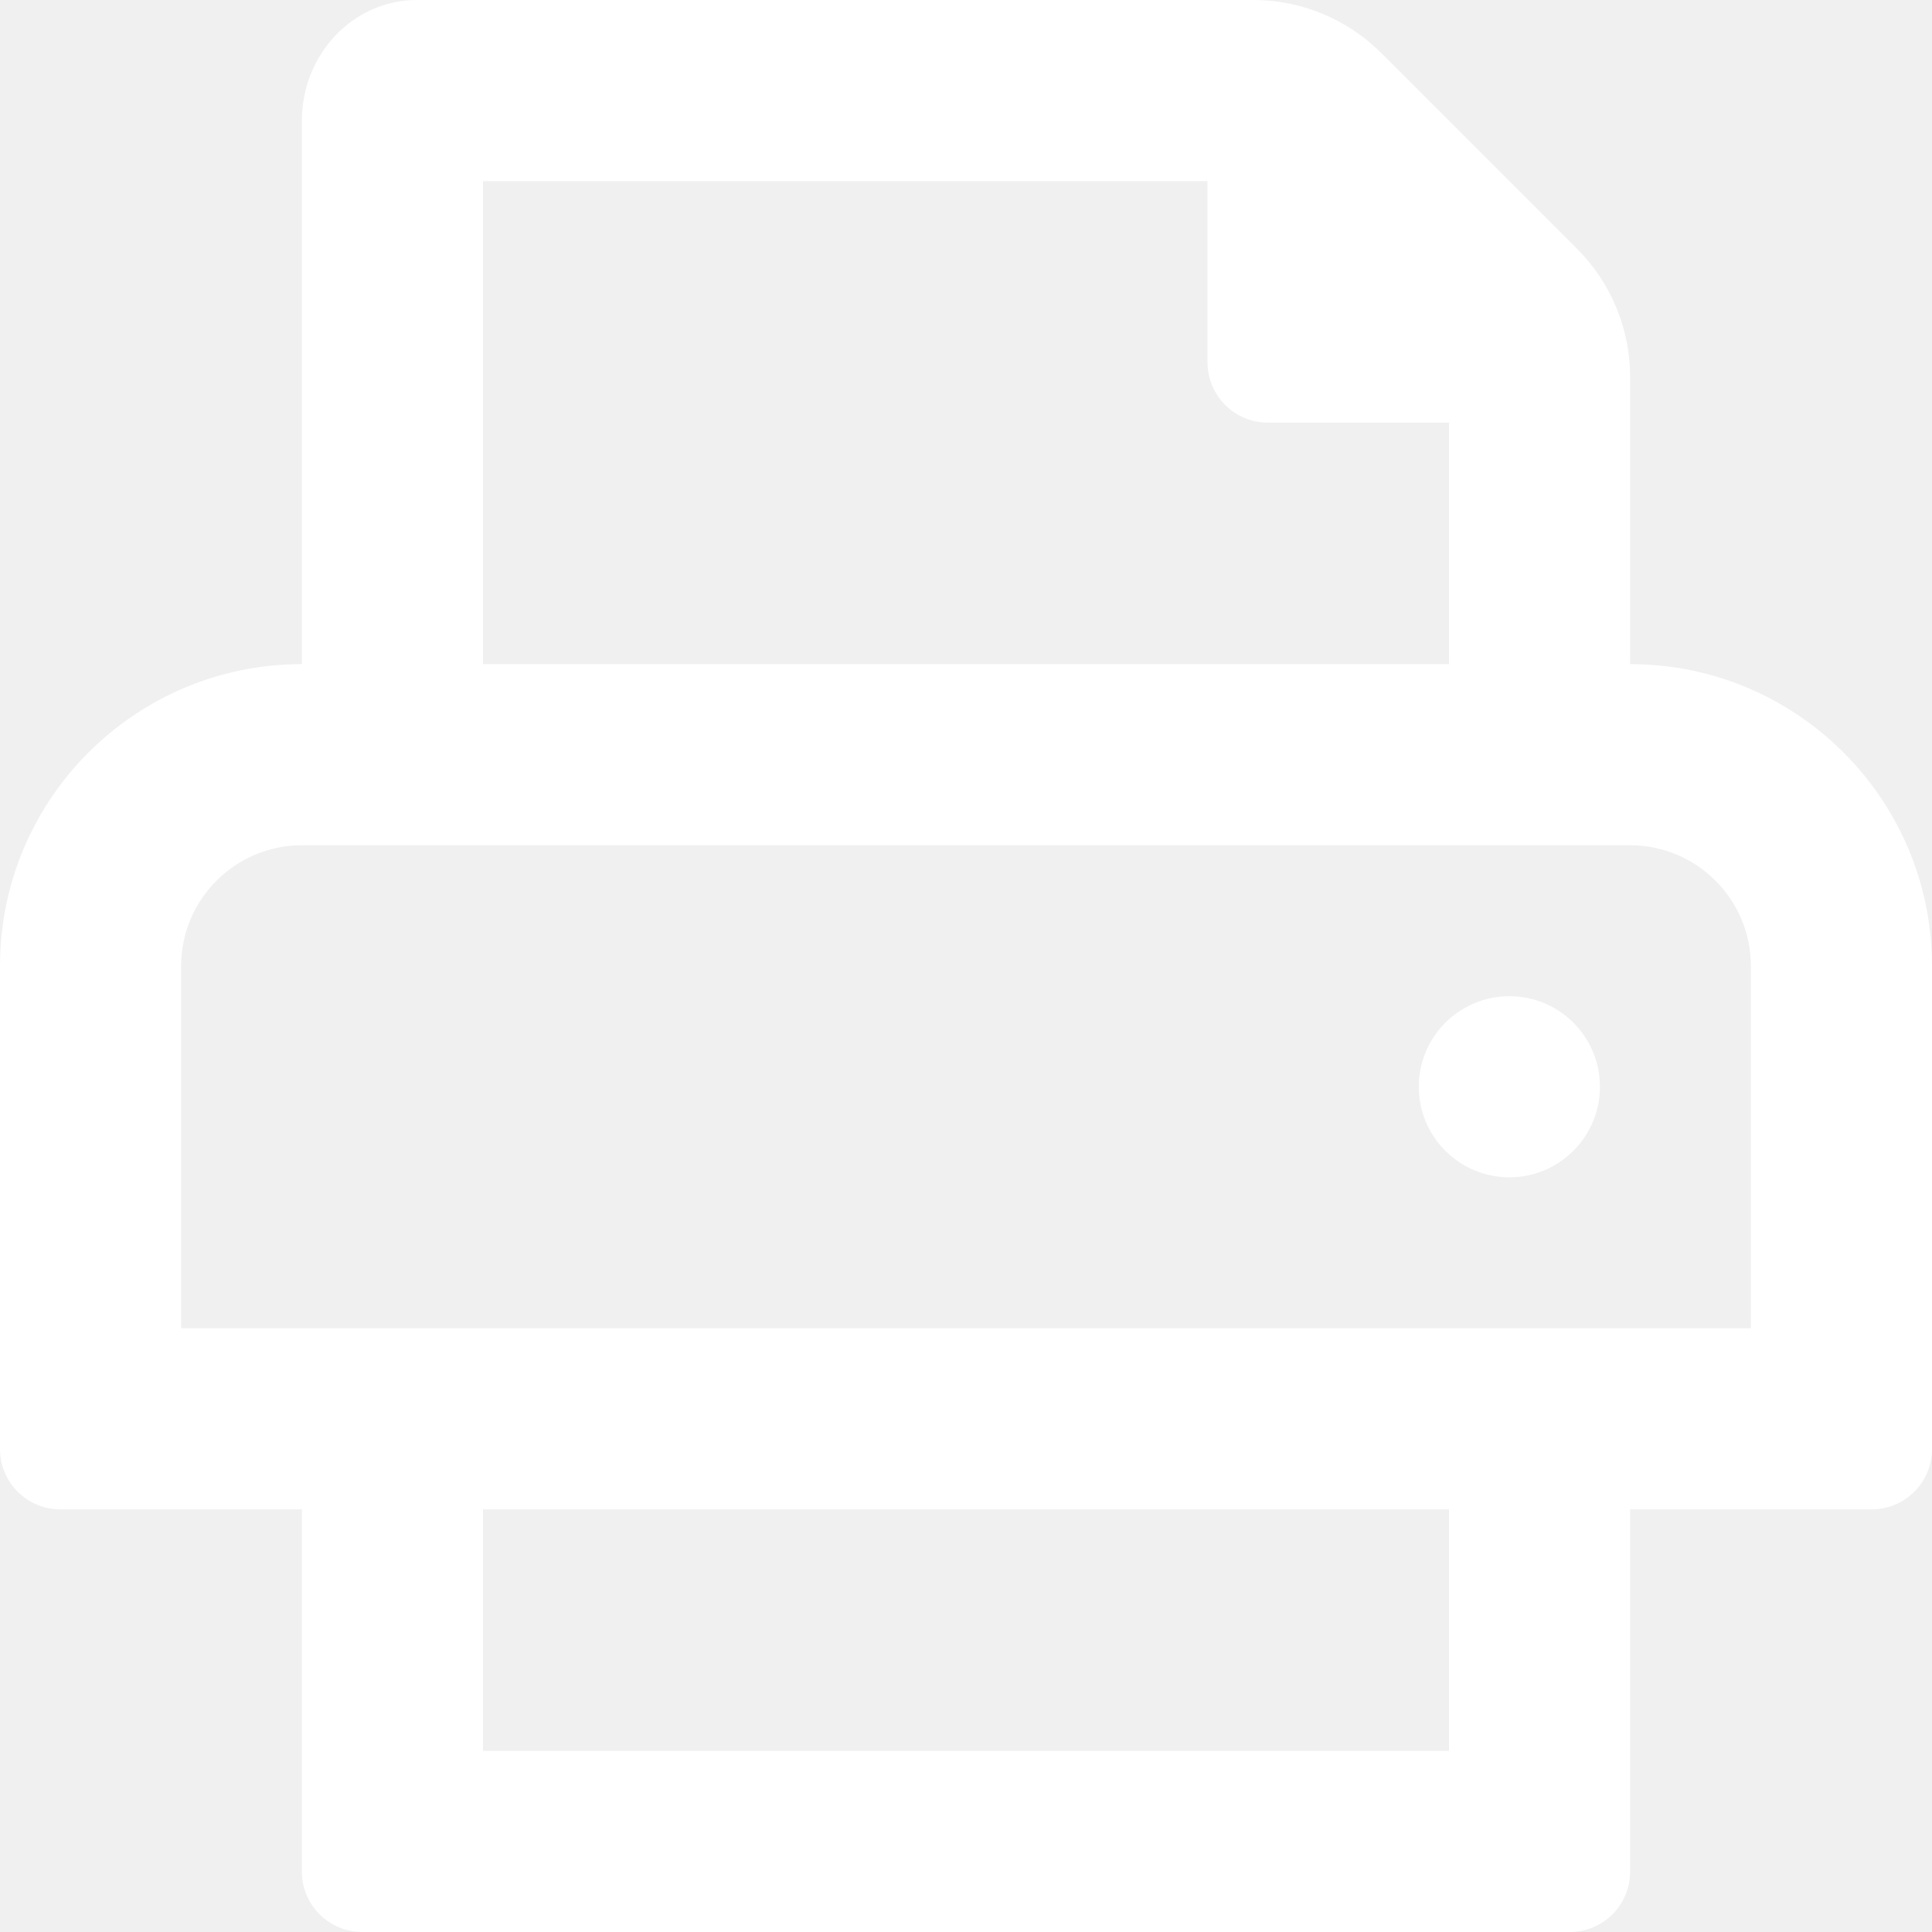
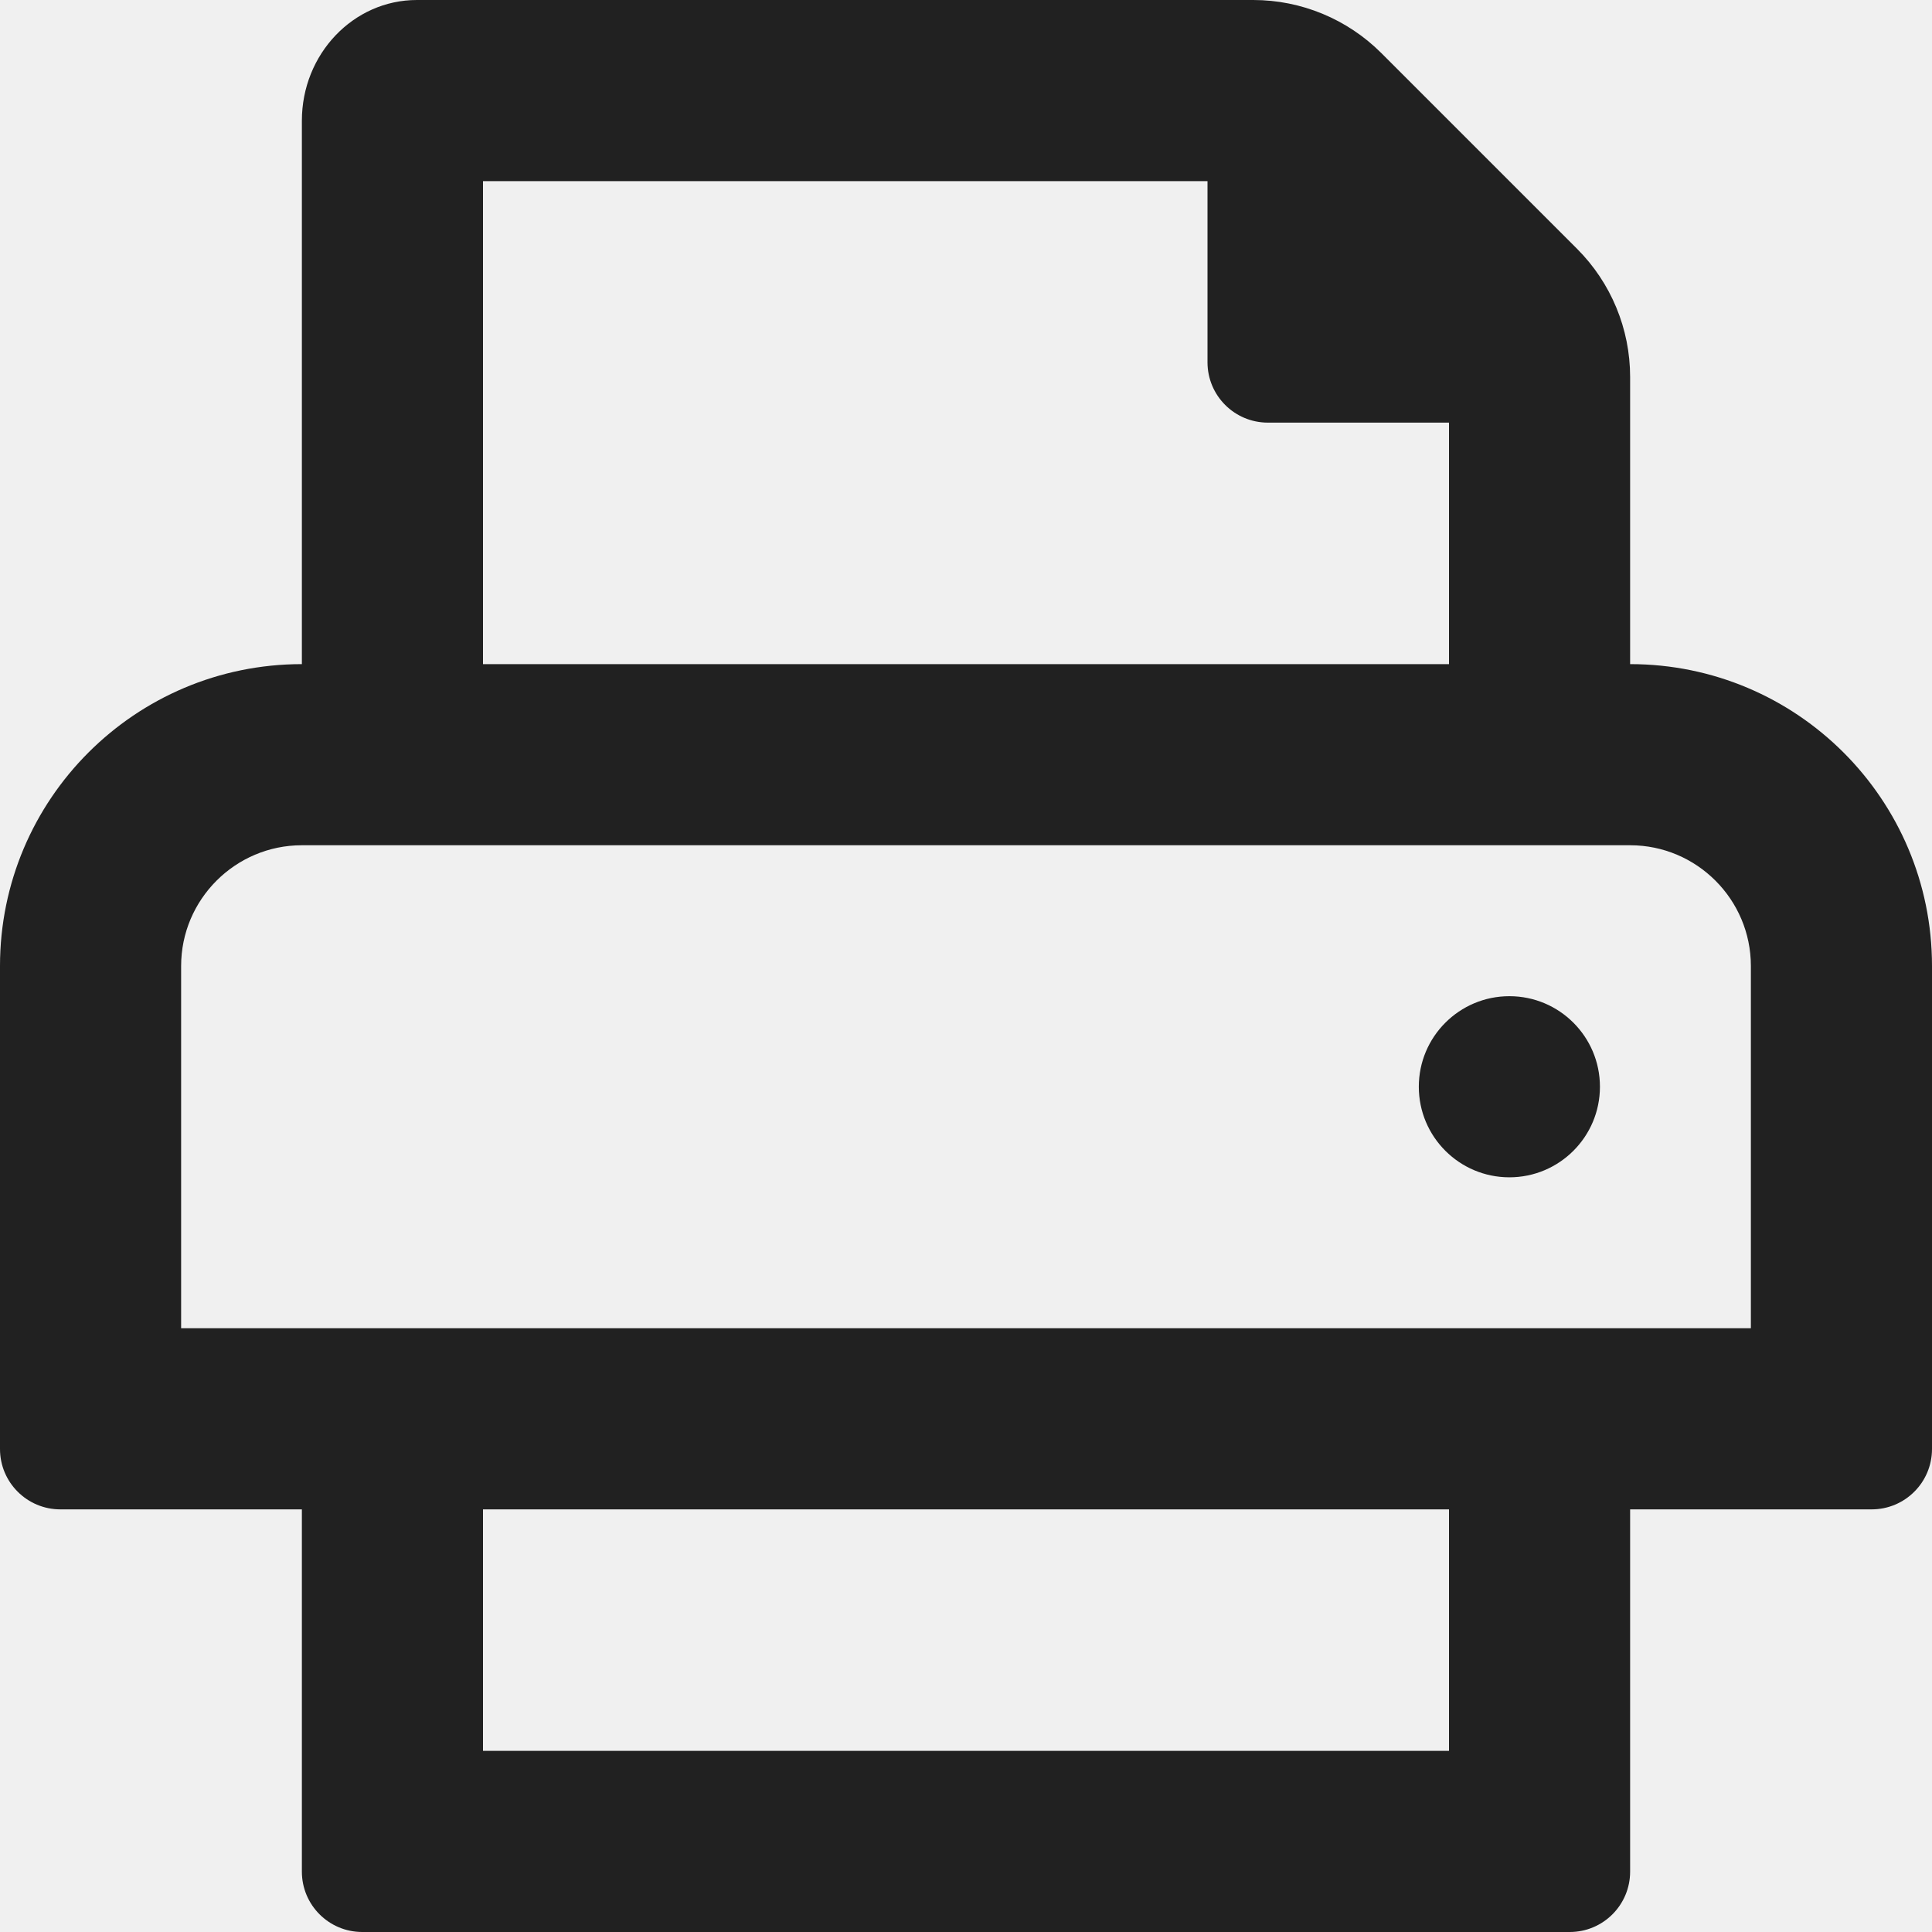
<svg xmlns="http://www.w3.org/2000/svg" aria-hidden="true" focusable="false" role="img" viewBox="0 0 512 512">
-   <path fill="#fff" d="M400 264c-13.25 0-24 10.74-24 24 0 13.25 10.75 24 24 24s24-10.75 24-24c0-13.26-10.75-24-24-24zm32-88V99.88c0-12.73-5.06-24.94-14.06-33.94l-51.88-51.88c-9-9-21.21-14.06-33.94-14.06H110.48C93.64 0 80 14.33 80 32v144c-44.18 0-80 35.82-80 80v128c0 8.84 7.16 16 16 16h64v96c0 8.84 7.16 16 16 16h320c8.84 0 16-7.16 16-16v-96h64c8.84 0 16-7.16 16-16V256c0-44.18-35.82-80-80-80zM128 48h192v48c0 8.84 7.16 16 16 16h48v64H128V48zm256 416H128v-64h256v64zm80-112H48v-96c0-17.64 14.36-32 32-32h352c17.64 0 32 14.36 32 32v96z" />
+   <path fill="#212121" d="M400 264c-13.25 0-24 10.74-24 24 0 13.25 10.75 24 24 24s24-10.75 24-24c0-13.26-10.75-24-24-24zm32-88V99.88c0-12.73-5.06-24.94-14.06-33.94l-51.88-51.88c-9-9-21.21-14.06-33.94-14.06H110.48C93.64 0 80 14.33 80 32v144c-44.18 0-80 35.82-80 80v128c0 8.84 7.16 16 16 16h64v96c0 8.84 7.16 16 16 16h320c8.84 0 16-7.16 16-16v-96h64c8.84 0 16-7.16 16-16V256c0-44.18-35.82-80-80-80zM128 48h192v48c0 8.84 7.16 16 16 16h48v64H128V48zm256 416H128v-64h256v64zm80-112H48v-96c0-17.64 14.36-32 32-32h352c17.64 0 32 14.36 32 32v96z" />
</svg>
